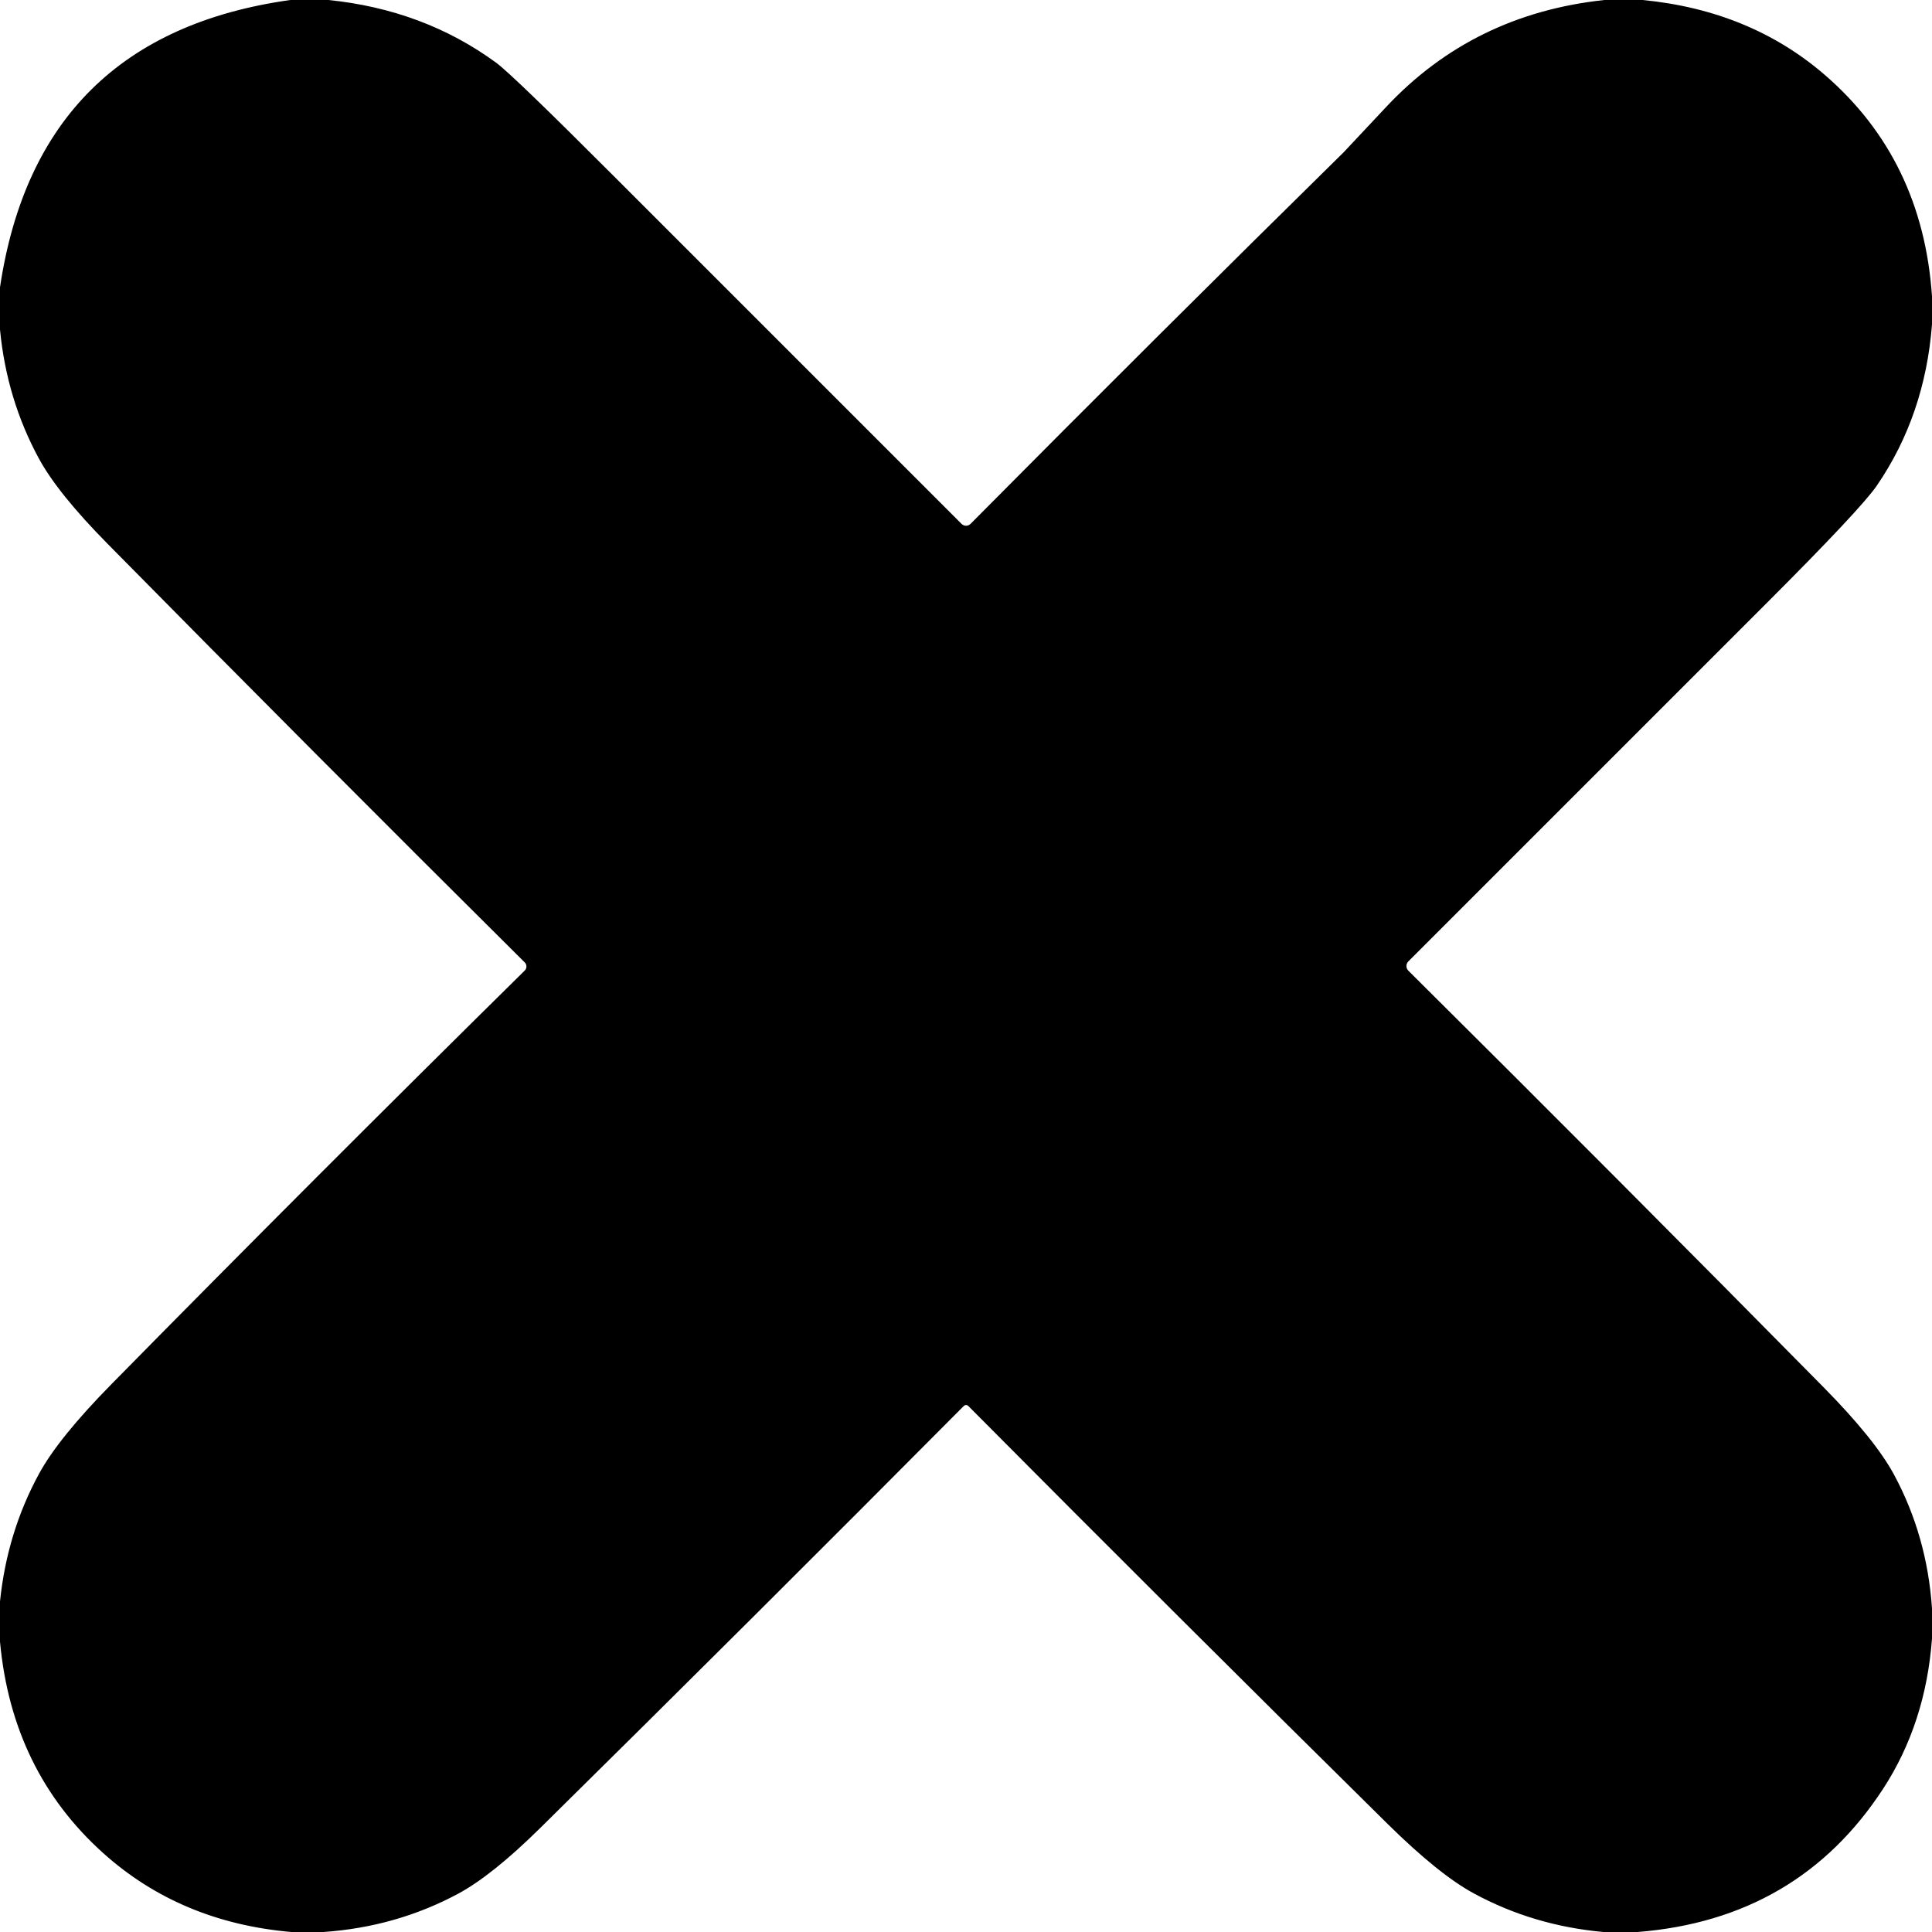
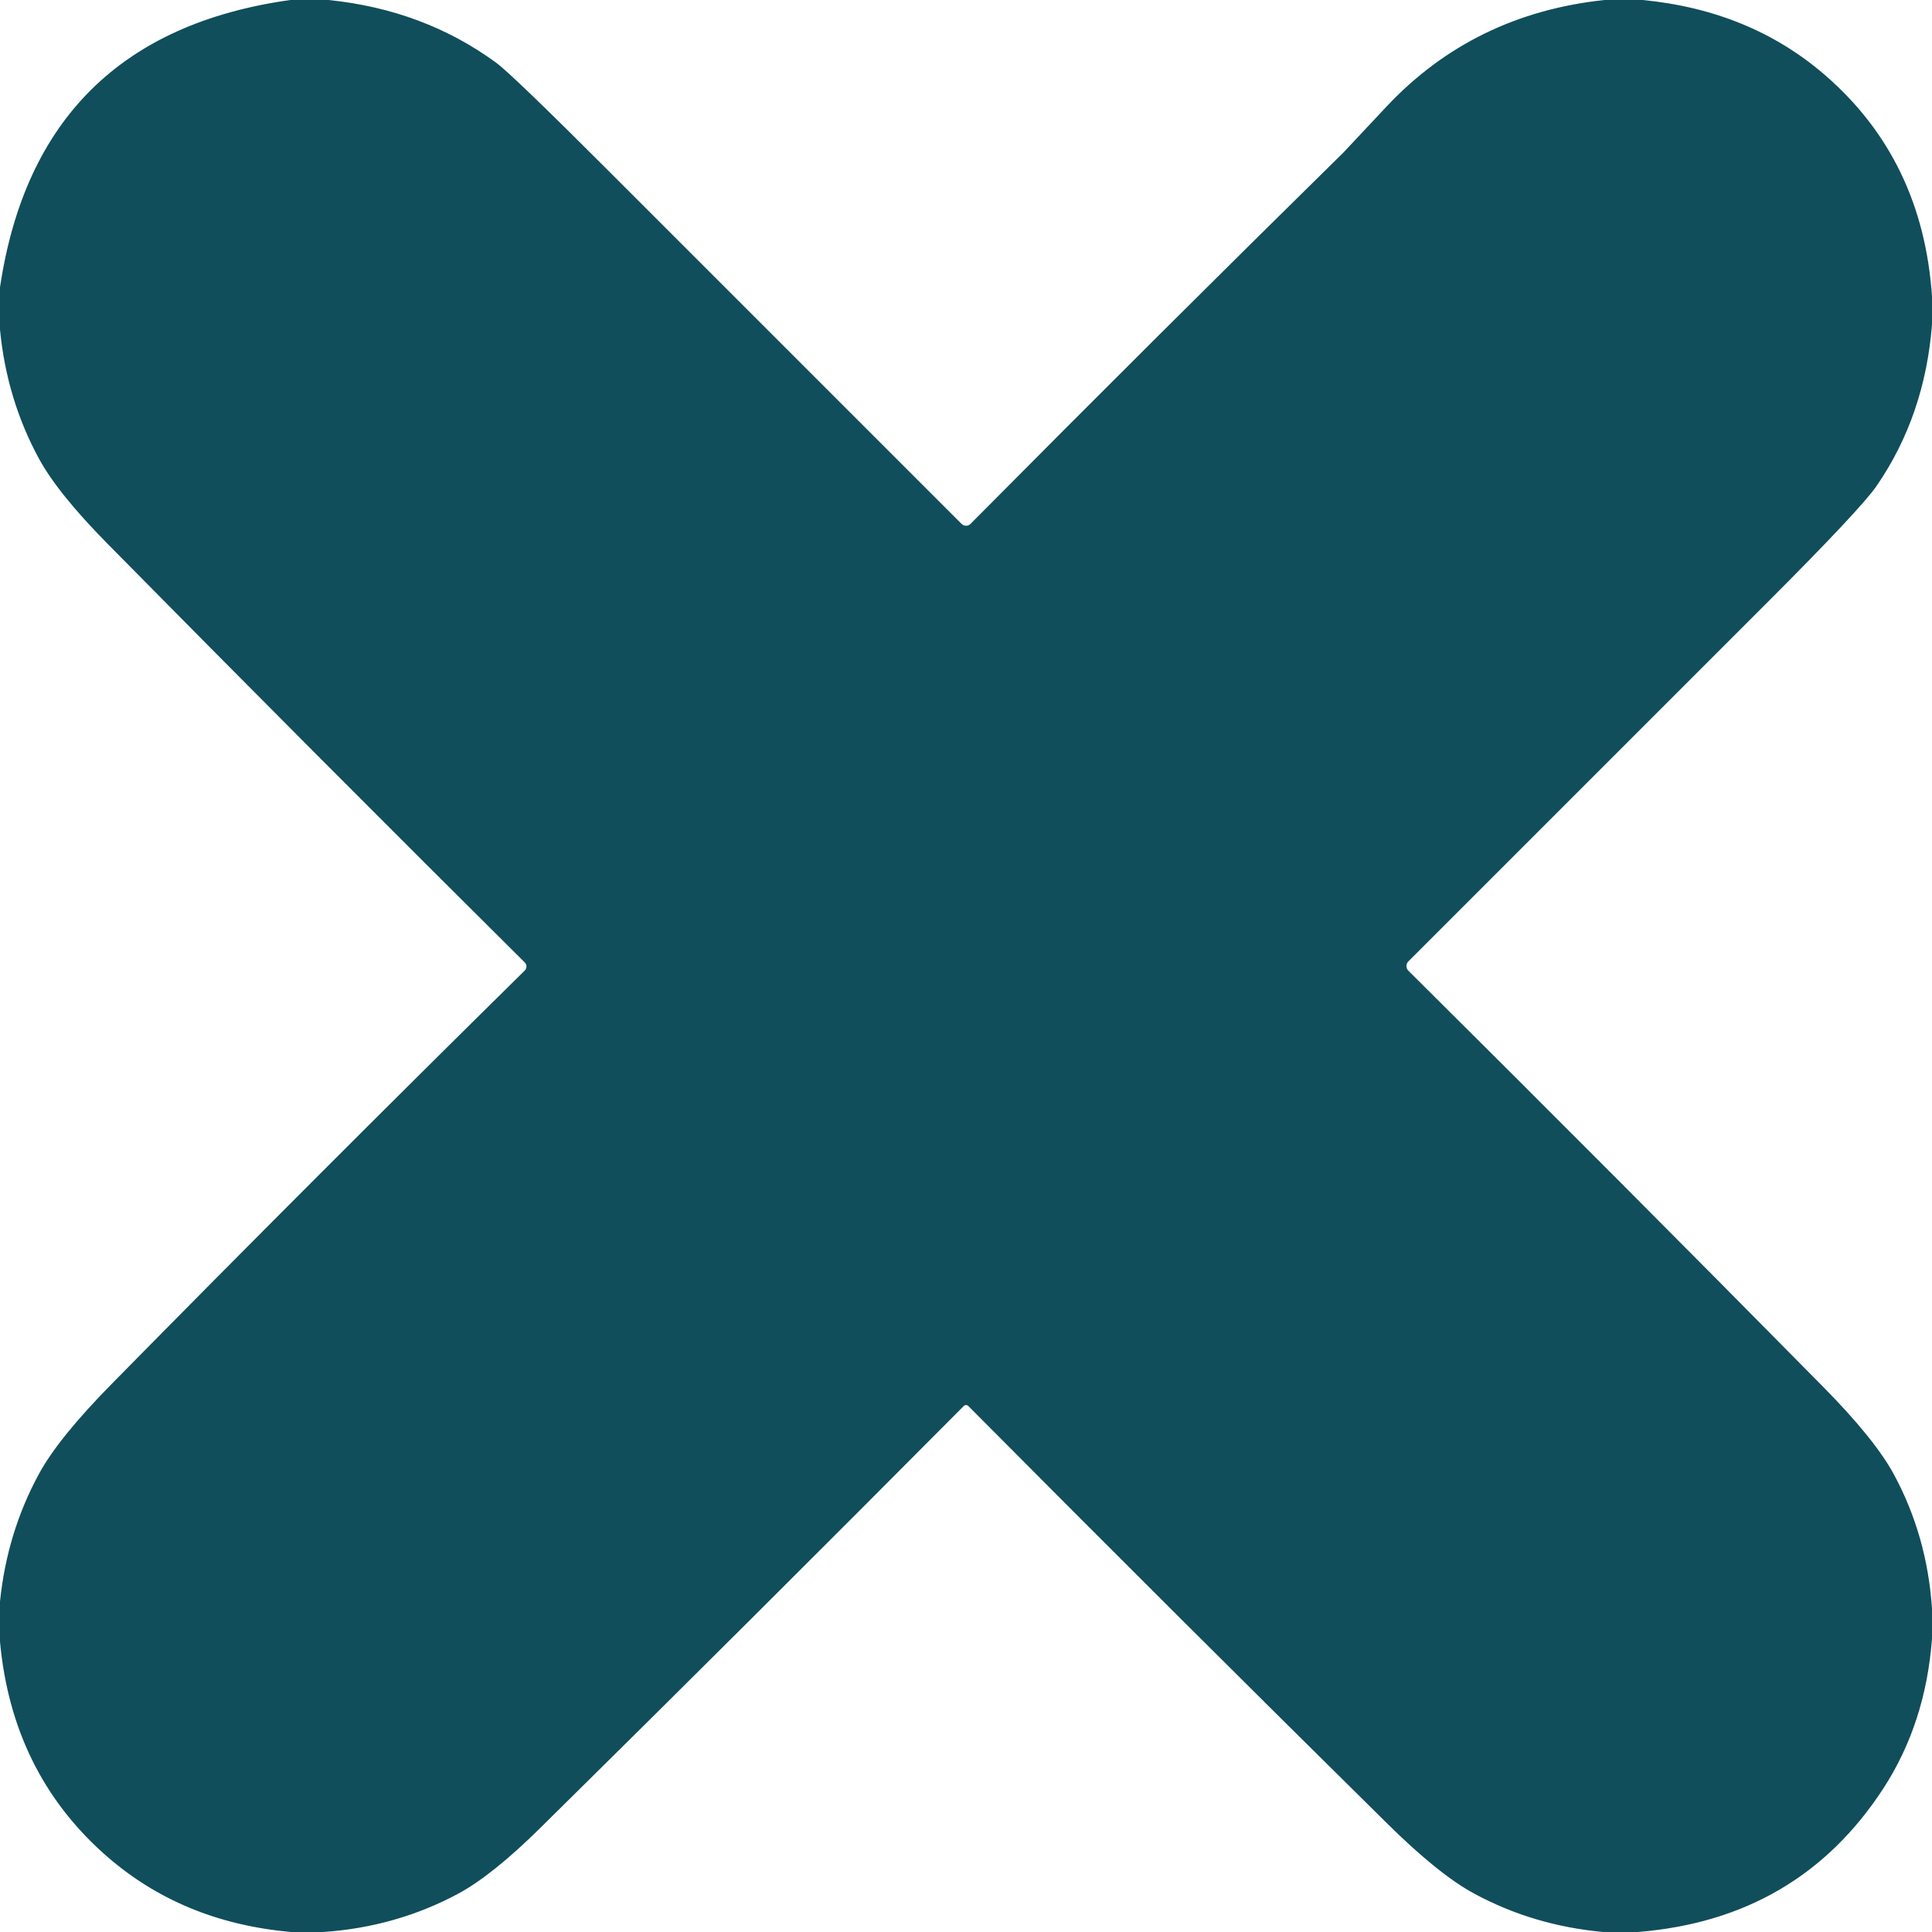
- <svg xmlns="http://www.w3.org/2000/svg" version="1.1" viewBox="0 0 240 240">
+ <svg xmlns="http://www.w3.org/2000/svg" version="1.1" viewBox="0 0 240 240" fill="#104E5B">
  <path d="M 36.06,0.00 Q 38.44,0.00 40.81,0.00 Q 52.64,1.21 61.62,7.78 Q 63.61,9.23 76.00,21.63 Q 97.54,43.16 119.45,65.08 A 0.79,0.78 44.7 0 0 120.56,65.08 Q 143.94,41.51 166.93,18.90 Q 166.98,18.85 172.21,13.27 Q 183.03,1.73 199.31,0.00 Q 201.69,0.00 204.06,0.00 Q 217.42,1.30 226.69,9.31 Q 238.84,19.81 240.00,36.81 Q 240.00,38.56 240.00,40.31 Q 239.12,51.60 233.15,60.32 Q 231.18,63.20 219.49,74.89 Q 197.45,96.93 174.95,119.43 A 0.81,0.81 45.2 0 0 174.95,120.58 Q 201.12,146.57 226.52,172.32 Q 232.92,178.81 235.28,183.18 Q 239.39,190.80 240.00,199.81 Q 240.00,201.69 240.00,203.56 Q 239.21,214.09 233.94,222.19 Q 223.38,238.41 203.44,240.00 Q 201.31,240.00 199.19,240.00 Q 190.50,239.22 183.11,235.22 Q 178.76,232.87 172.38,226.58 Q 146.48,201.02 120.29,174.66 A 0.40,0.40 44.5 0 0 119.72,174.66 Q 93.59,200.96 67.11,227.08 Q 61.15,232.96 56.92,235.24 Q 49.23,239.37 40.19,240.00 Q 38.19,240.00 36.19,240.00 Q 22.39,238.80 12.81,230.19 Q 1.48,220.00 0.00,203.94 Q 0.00,201.44 0.00,198.94 Q 0.88,190.38 4.83,183.11 Q 7.25,178.64 13.89,171.90 Q 39.27,146.11 65.18,120.57 A 0.71,0.71 45.0 0 0 65.18,119.55 Q 38.94,93.49 13.38,67.57 Q 7.18,61.29 4.83,56.96 Q 0.83,49.59 0.00,40.94 Q 0.00,38.31 0.00,35.69 Q 4.67,4.40 36.06,0.00 Z" />
</svg>
